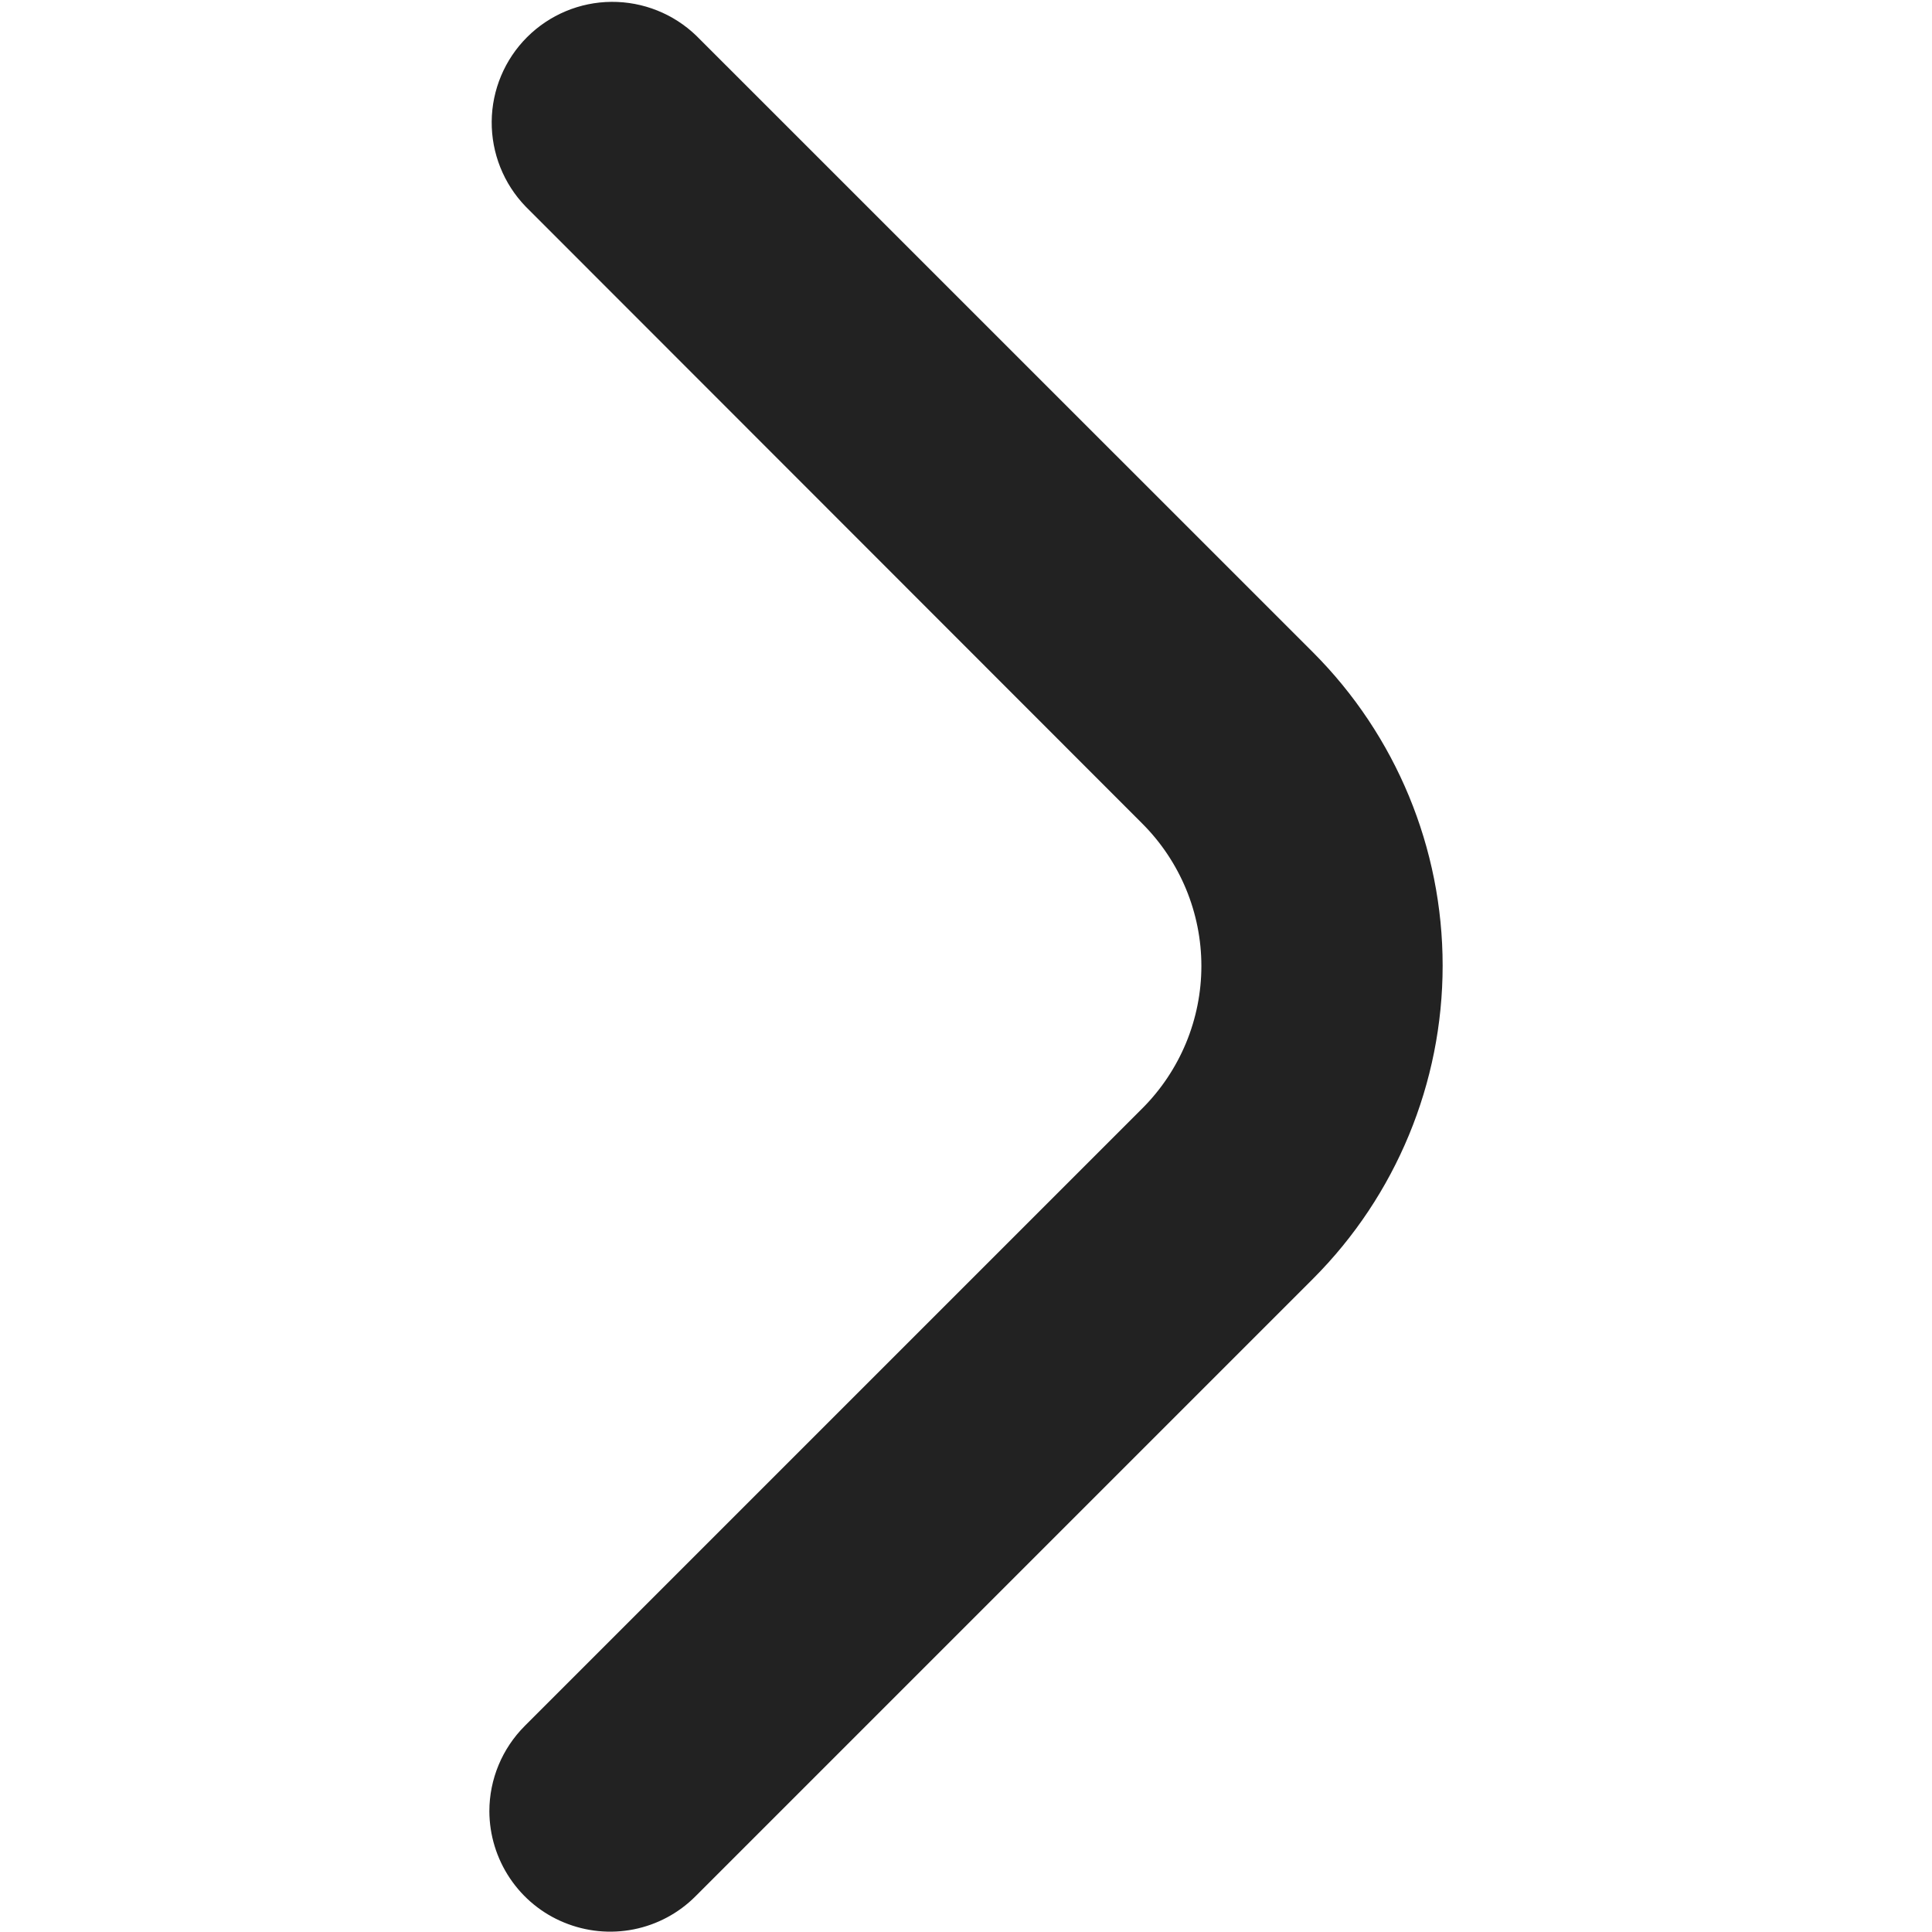
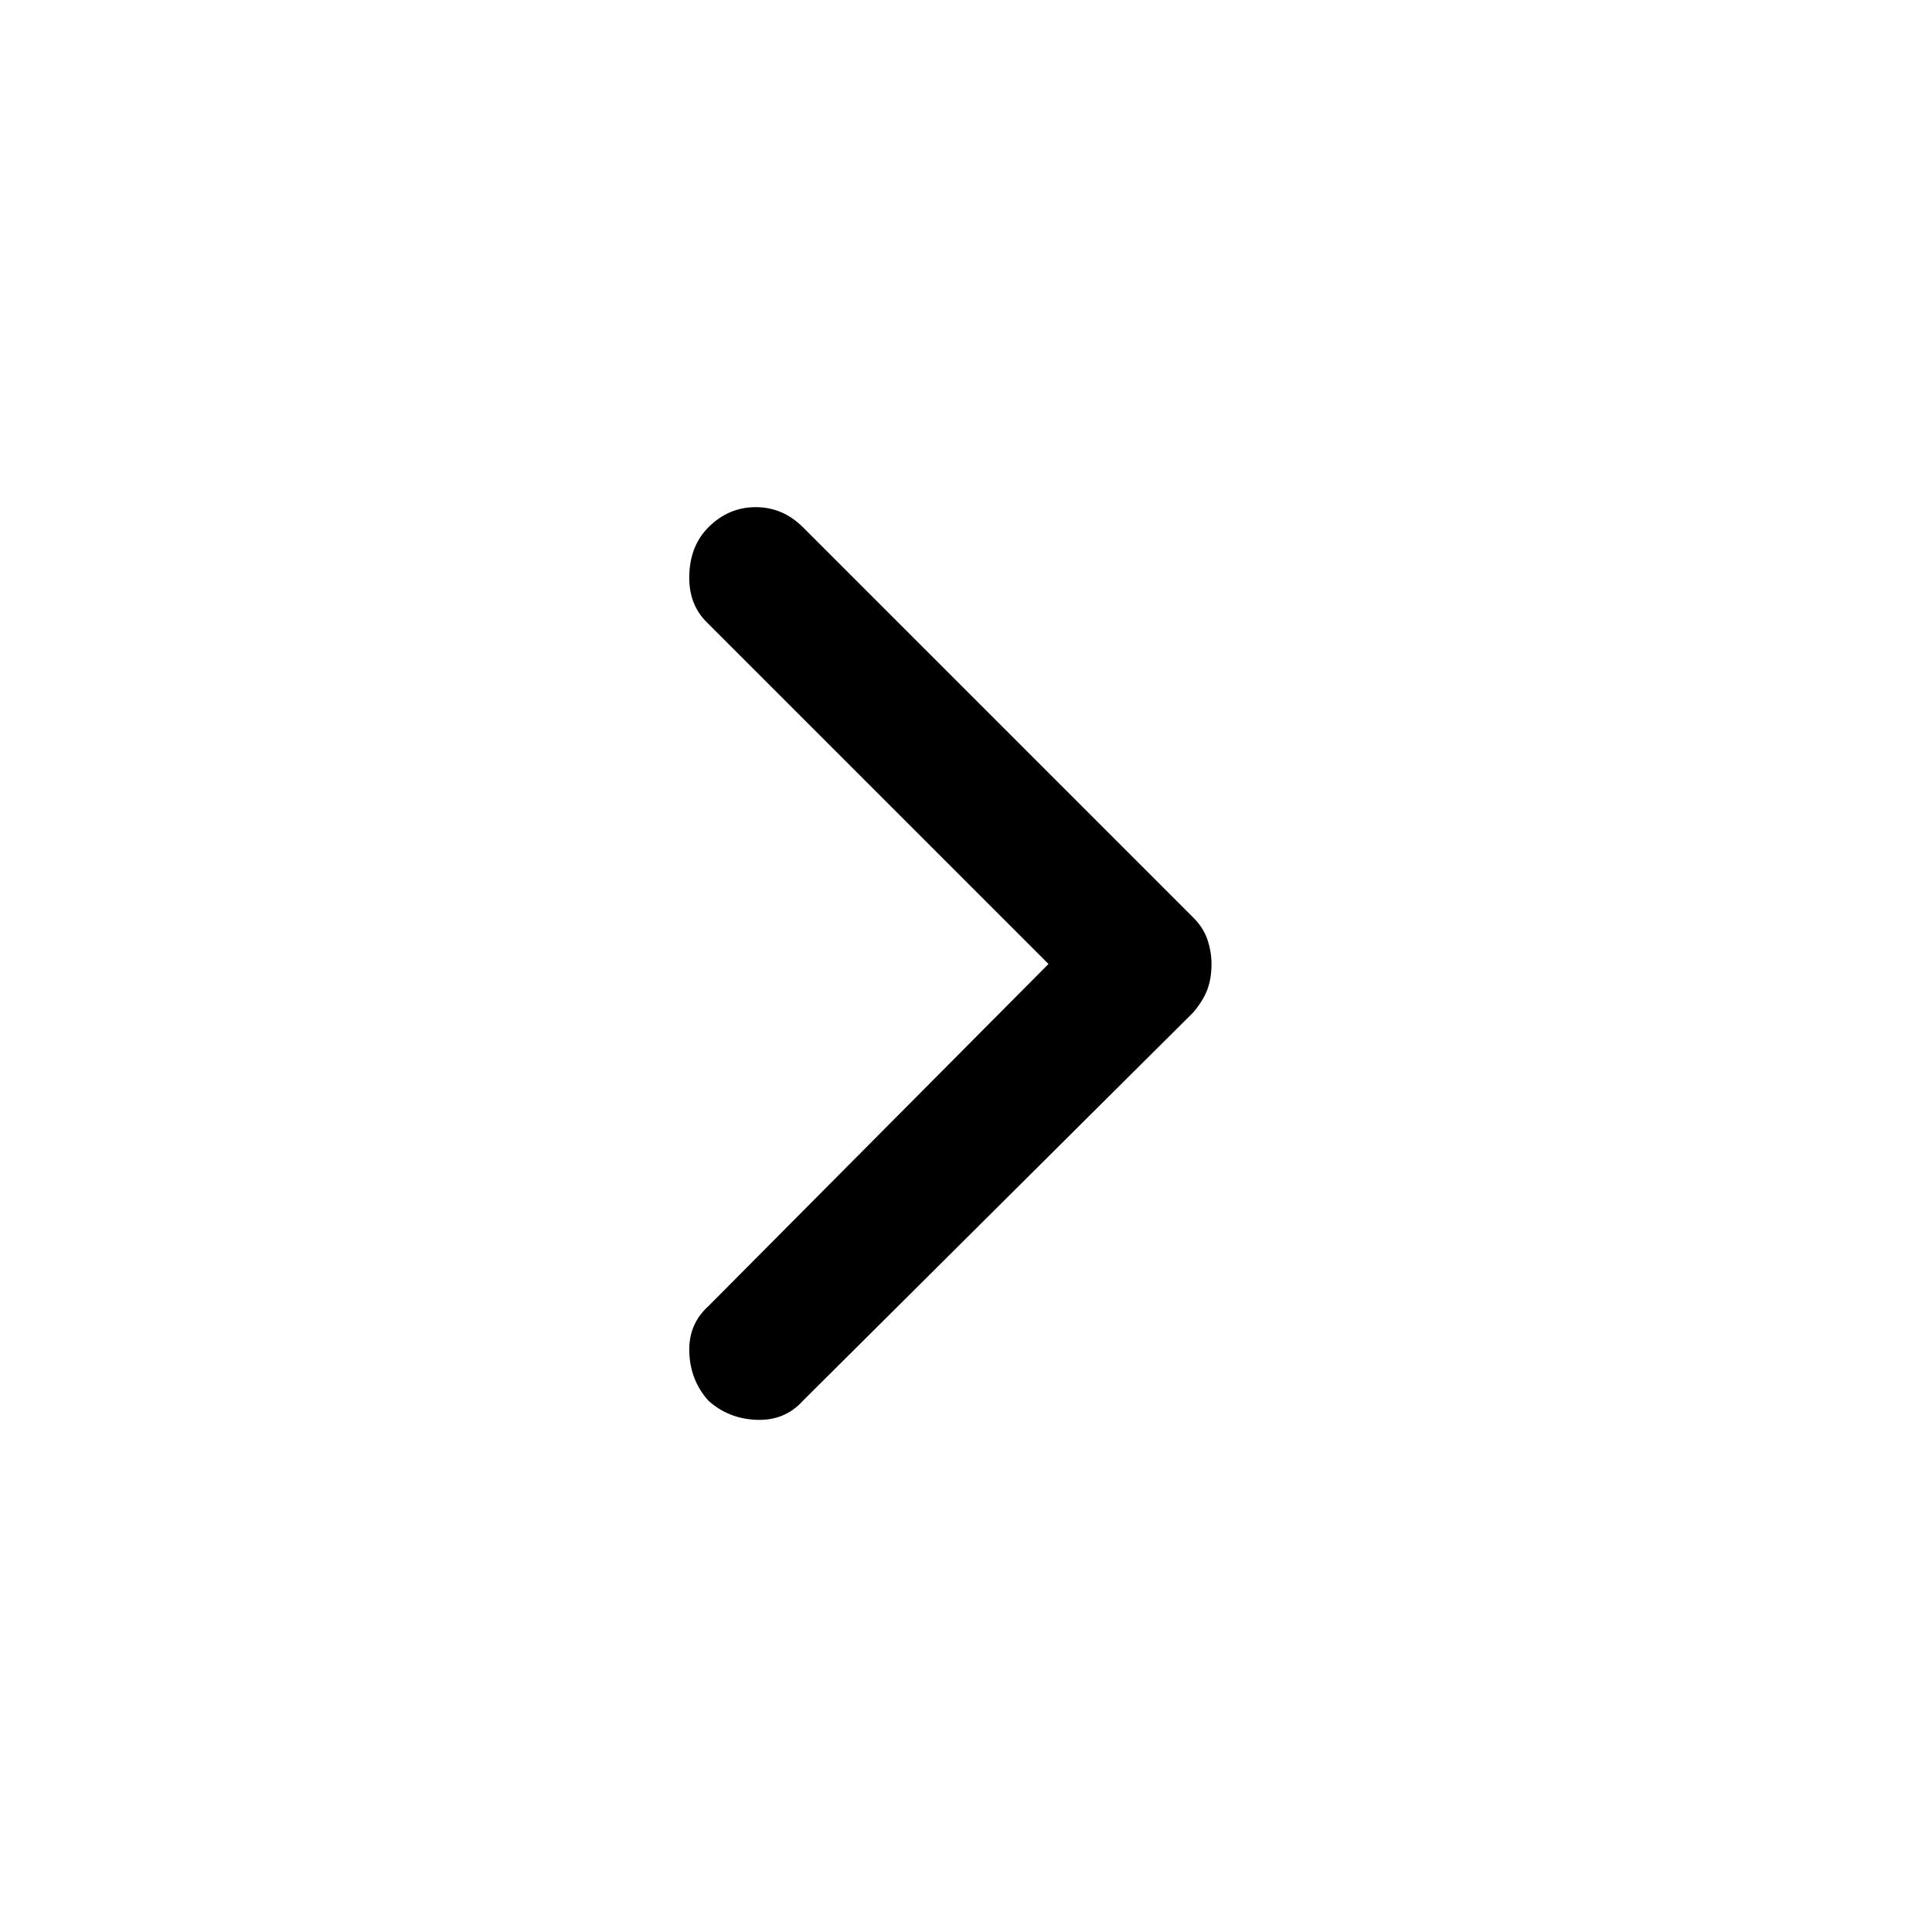
- <svg xmlns="http://www.w3.org/2000/svg" width="24" height="24" viewBox="0 0 24 24" fill="none">
-   <path d="M6.079 22.5C6.079 22.102 6.238 21.721 6.519 21.44L14.191 13.768C14.423 13.536 14.607 13.26 14.733 12.957C14.859 12.653 14.924 12.328 14.924 12C14.924 11.672 14.859 11.347 14.733 11.043C14.607 10.74 14.423 10.464 14.191 10.232L6.529 2.565C6.256 2.282 6.105 1.903 6.108 1.51C6.111 1.117 6.269 0.74 6.547 0.462C6.825 0.184 7.202 0.026 7.595 0.023C7.988 0.02 8.367 0.171 8.65 0.444L16.312 8.105C17.342 9.137 17.921 10.536 17.921 11.995C17.921 13.453 17.342 14.852 16.312 15.884L8.64 23.556C8.431 23.766 8.164 23.909 7.873 23.967C7.582 24.025 7.281 23.995 7.007 23.882C6.733 23.77 6.499 23.578 6.334 23.332C6.169 23.086 6.08 22.796 6.079 22.5Z" fill="#222222" />
+ <svg xmlns="http://www.w3.org/2000/svg" height="40" width="40">
+   <path d="M14.667 29q-.375-.417-.396-1-.021-.583.396-.958l7.041-7.084-7.083-7.083q-.375-.375-.354-.979.021-.604.396-.979.416-.417.979-.417.562 0 .979.417L24.708 19q.209.208.292.458.083.25.083.5 0 .292-.083.521-.083.229-.292.479L16.625 29q-.375.417-.958.396-.584-.021-1-.396Z" />
</svg>
